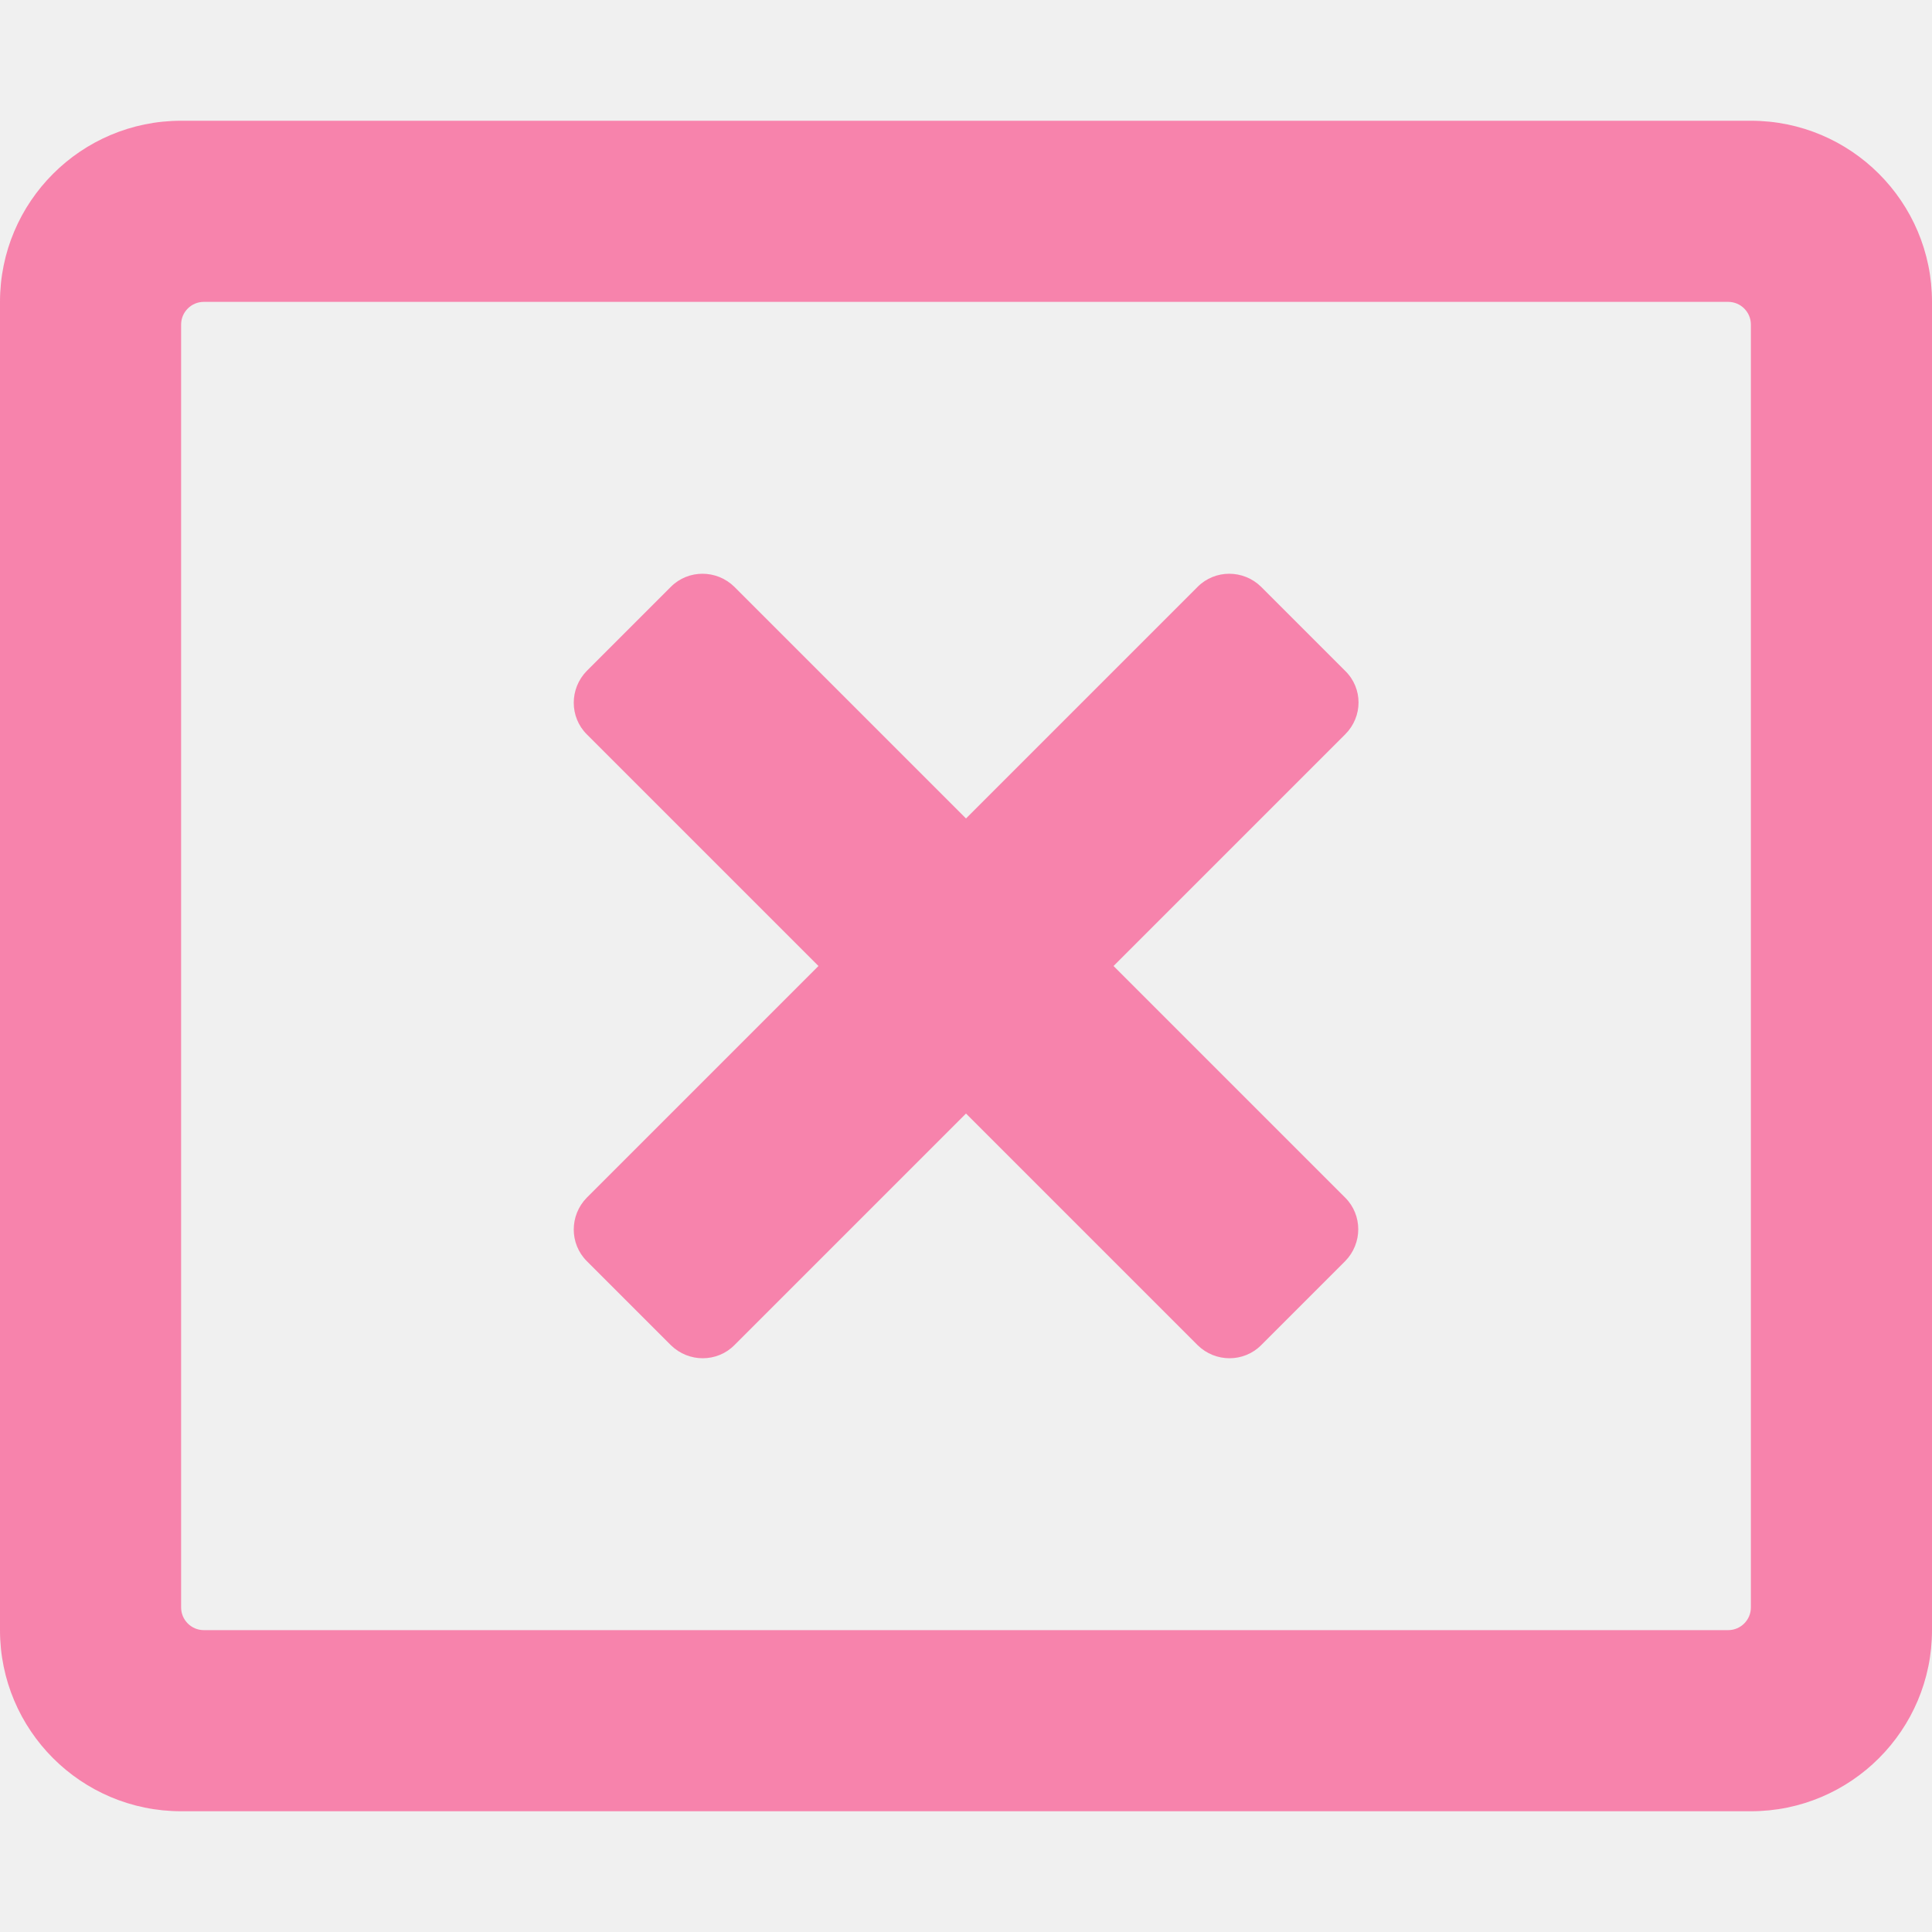
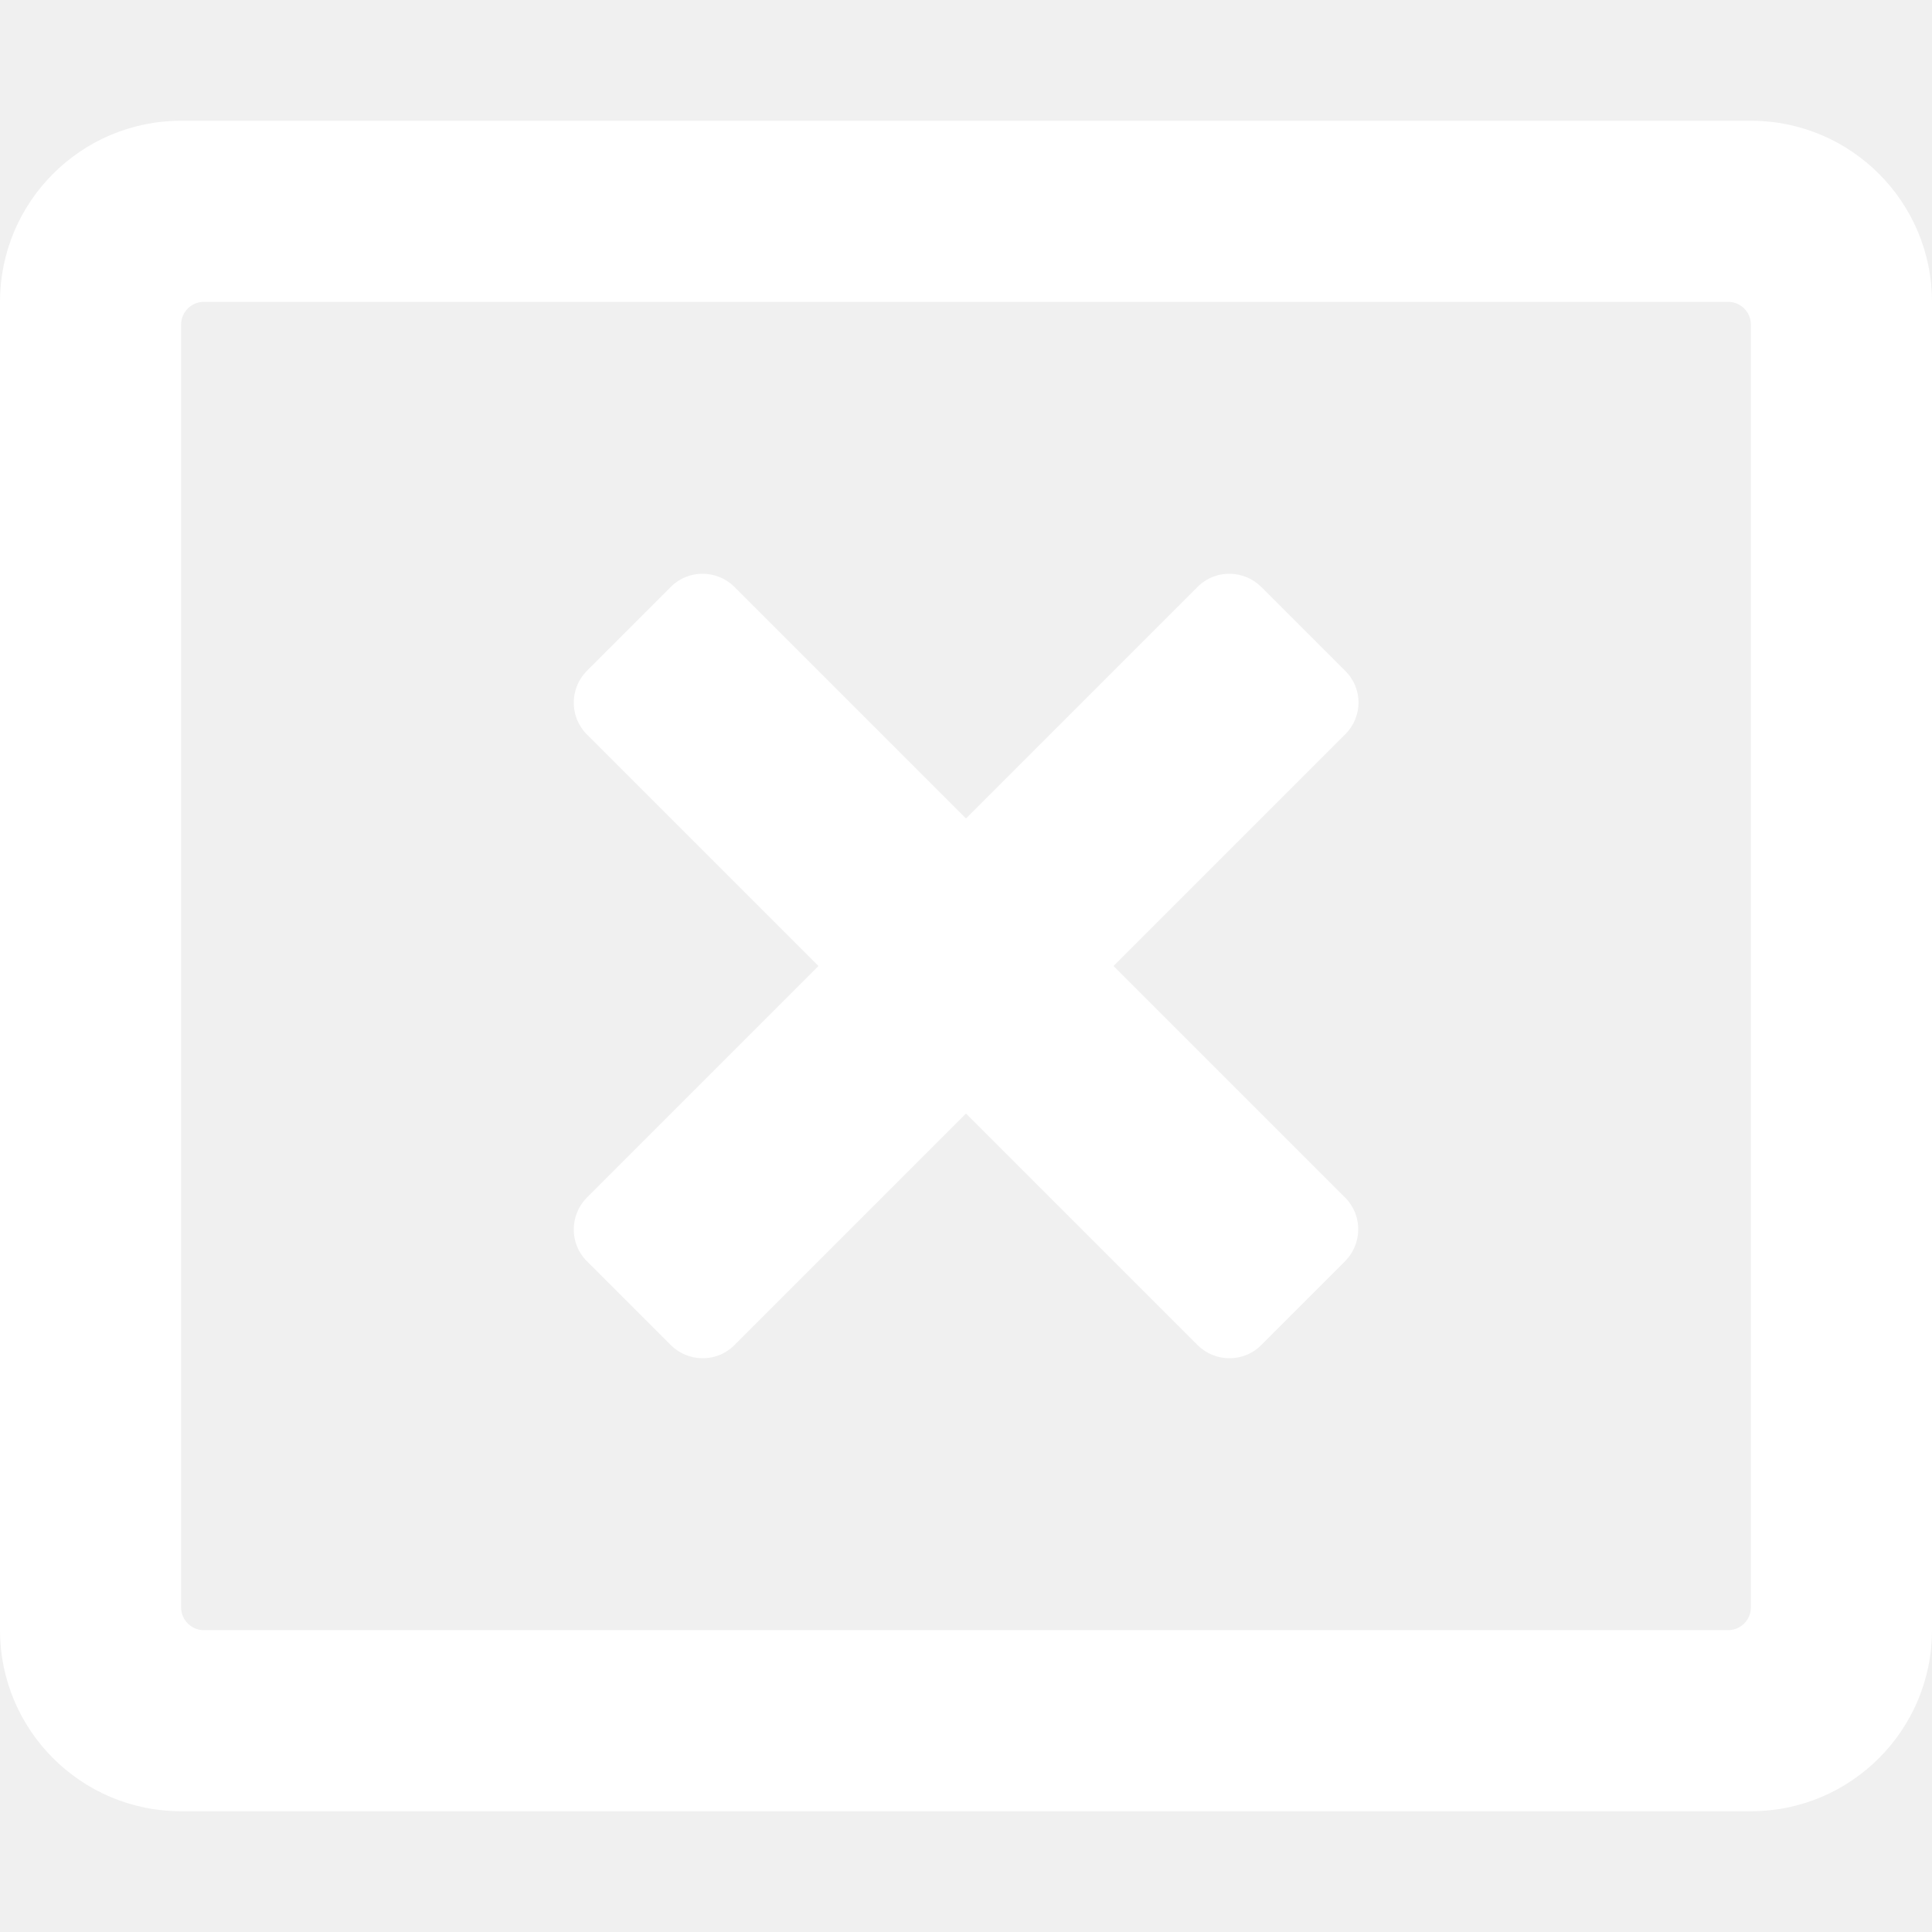
<svg xmlns="http://www.w3.org/2000/svg" aria-hidden="true" focusable="false" data-prefix="far" data-icon="window-close" class="svg-inline--fa fa-window-close fa-w-16" role="img" viewBox="0 0 512 512">
-   <path fill="#f783ac" d="M464 32H48C21.5 32 0 53.5 0 80v352c0 26.5 21.5 48 48 48h416c26.5 0 48-21.5 48-48V80c0-26.5-21.5-48-48-48zm0 394c0 3.3-2.7 6-6 6H54c-3.3 0-6-2.7-6-6V86c0-3.3 2.7-6 6-6h404c3.3 0 6 2.7 6 6v340zM356.5 194.6L295.1 256l61.4 61.4c4.6 4.6 4.6 12.1 0 16.8l-22.3 22.3c-4.6 4.6-12.1 4.6-16.8 0L256 295.1l-61.4 61.4c-4.6 4.6-12.1 4.6-16.8 0l-22.3-22.3c-4.6-4.6-4.6-12.1 0-16.8l61.4-61.4-61.4-61.4c-4.6-4.6-4.6-12.1 0-16.8l22.3-22.3c4.6-4.6 12.1-4.6 16.8 0l61.4 61.4 61.4-61.4c4.6-4.6 12.1-4.6 16.8 0l22.3 22.3c4.7 4.6 4.7 12.1 0 16.8z" />
+   <path fill="#fff" d="M464 32H48C21.5 32 0 53.5 0 80v352c0 26.5 21.5 48 48 48h416c26.5 0 48-21.5 48-48V80c0-26.5-21.5-48-48-48zm0 394c0 3.3-2.7 6-6 6H54c-3.3 0-6-2.7-6-6V86c0-3.3 2.7-6 6-6h404c3.3 0 6 2.7 6 6v340zM356.5 194.6L295.1 256l61.4 61.4c4.6 4.6 4.6 12.1 0 16.8l-22.3 22.3c-4.6 4.6-12.1 4.6-16.8 0L256 295.1l-61.4 61.4c-4.6 4.6-12.1 4.6-16.8 0l-22.3-22.3c-4.6-4.6-4.6-12.1 0-16.8l61.4-61.4-61.4-61.4c-4.6-4.6-4.6-12.1 0-16.8l22.3-22.3c4.6-4.6 12.1-4.6 16.8 0l61.4 61.4 61.4-61.4c4.6-4.6 12.1-4.6 16.8 0l22.3 22.3c4.7 4.6 4.7 12.1 0 16.8z" />
</svg>
